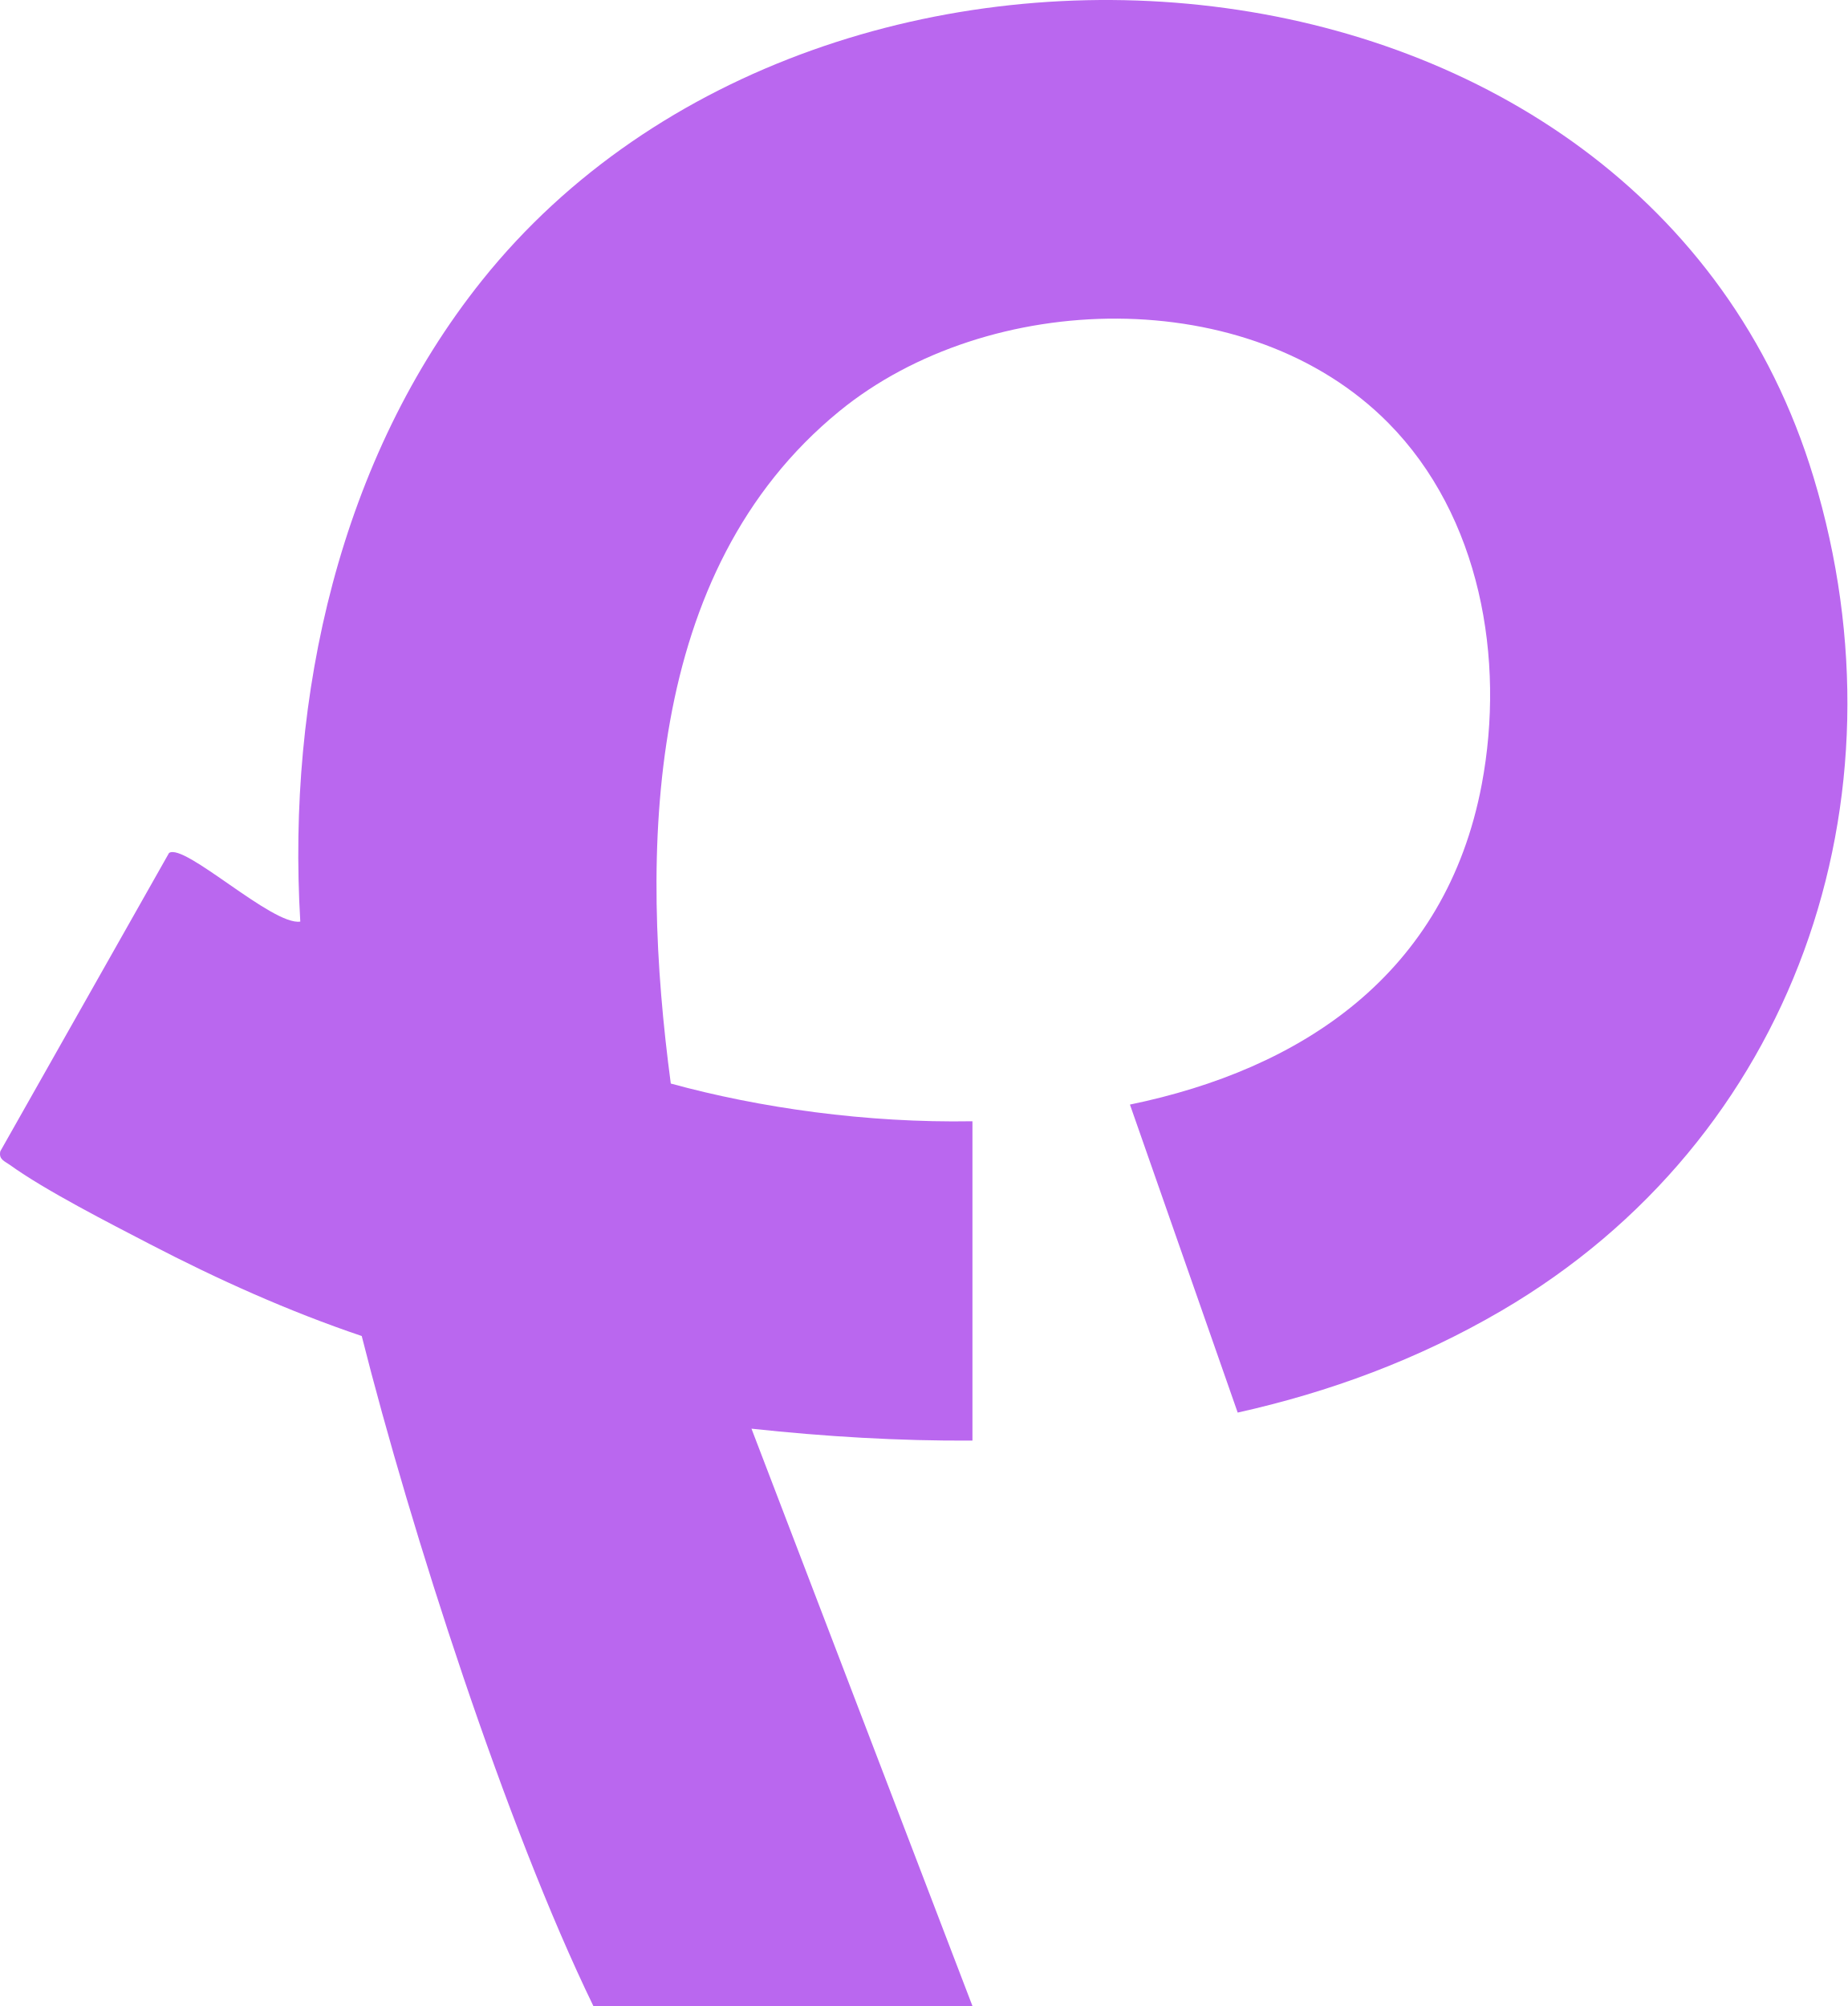
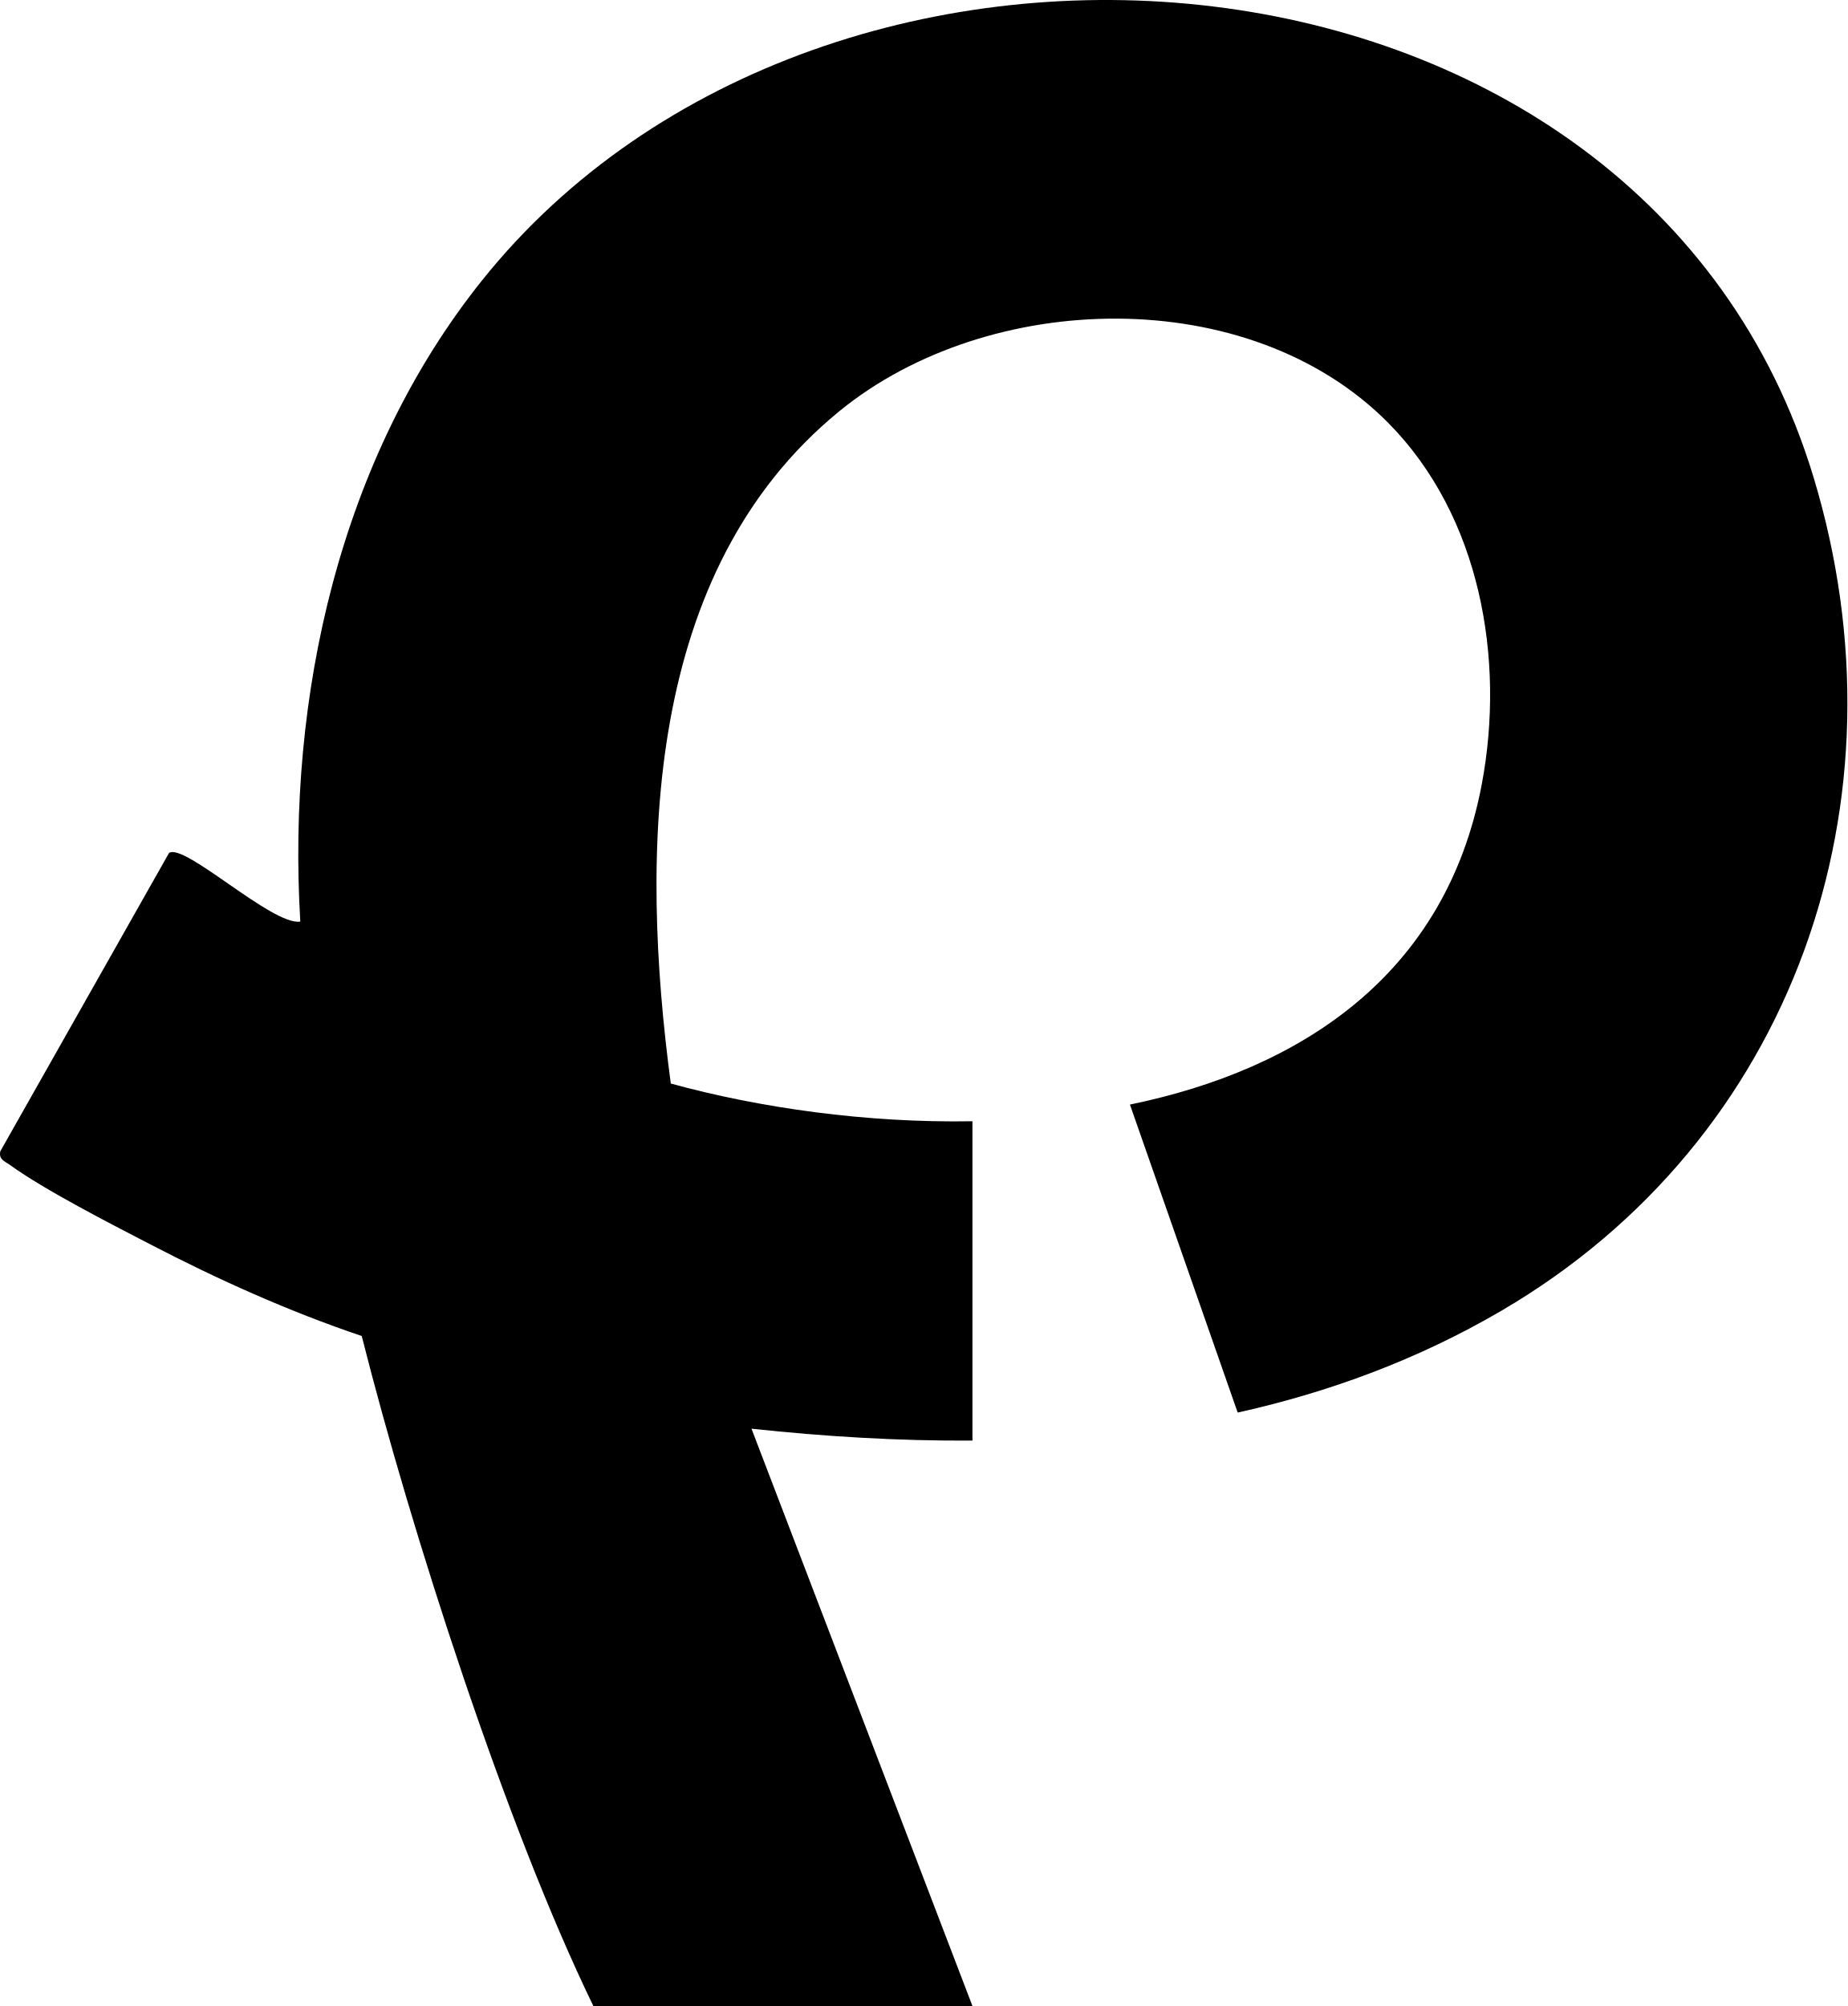
<svg xmlns="http://www.w3.org/2000/svg" id="Layer_1" viewBox="0 0 500.888 543.907">
  <defs>
-     <style>.cls-1{fill:#ba67ef;stroke-width:0px;}</style>
+     <style>.cls-1{fill:#000000;stroke-width:0px;}</style>
  </defs>
  <path class="cls-1" d="m491.703,129.392C445.571-23.054,224.147-40.706,130.74,75.969c-38.695,48.335-52.953,112.895-49.323,173.907-7.503,1.194-31.435-21.468-35.593-18.596L.089,312.15c-.498,2.229,1.189,2.698,2.565,3.69,9.61,6.93,26.998,15.789,37.961,21.486,18.531,9.629,37.645,18.221,57.461,24.924,13.311,52.743,39.052,132.772,62.799,181.656h102.784l-59.911-156.533c19.925,2.143,39.98,3.356,59.911,3.227v-86.584c-28.769.5-57.611-3.605-81.787-10.22-8.331-62.55-7.385-138.864,45.638-182.254,40.437-33.091,111.184-35.023,148.928,3.164,24.921,25.214,31.716,63.972,25.317,97.926-9.749,51.73-49.095,77.326-95.395,86.864l29.214,83.511c24.76-5.513,48.782-14.331,71.486-27.604,79.407-46.424,111.174-138.343,84.644-226.012Z" />
</svg>
